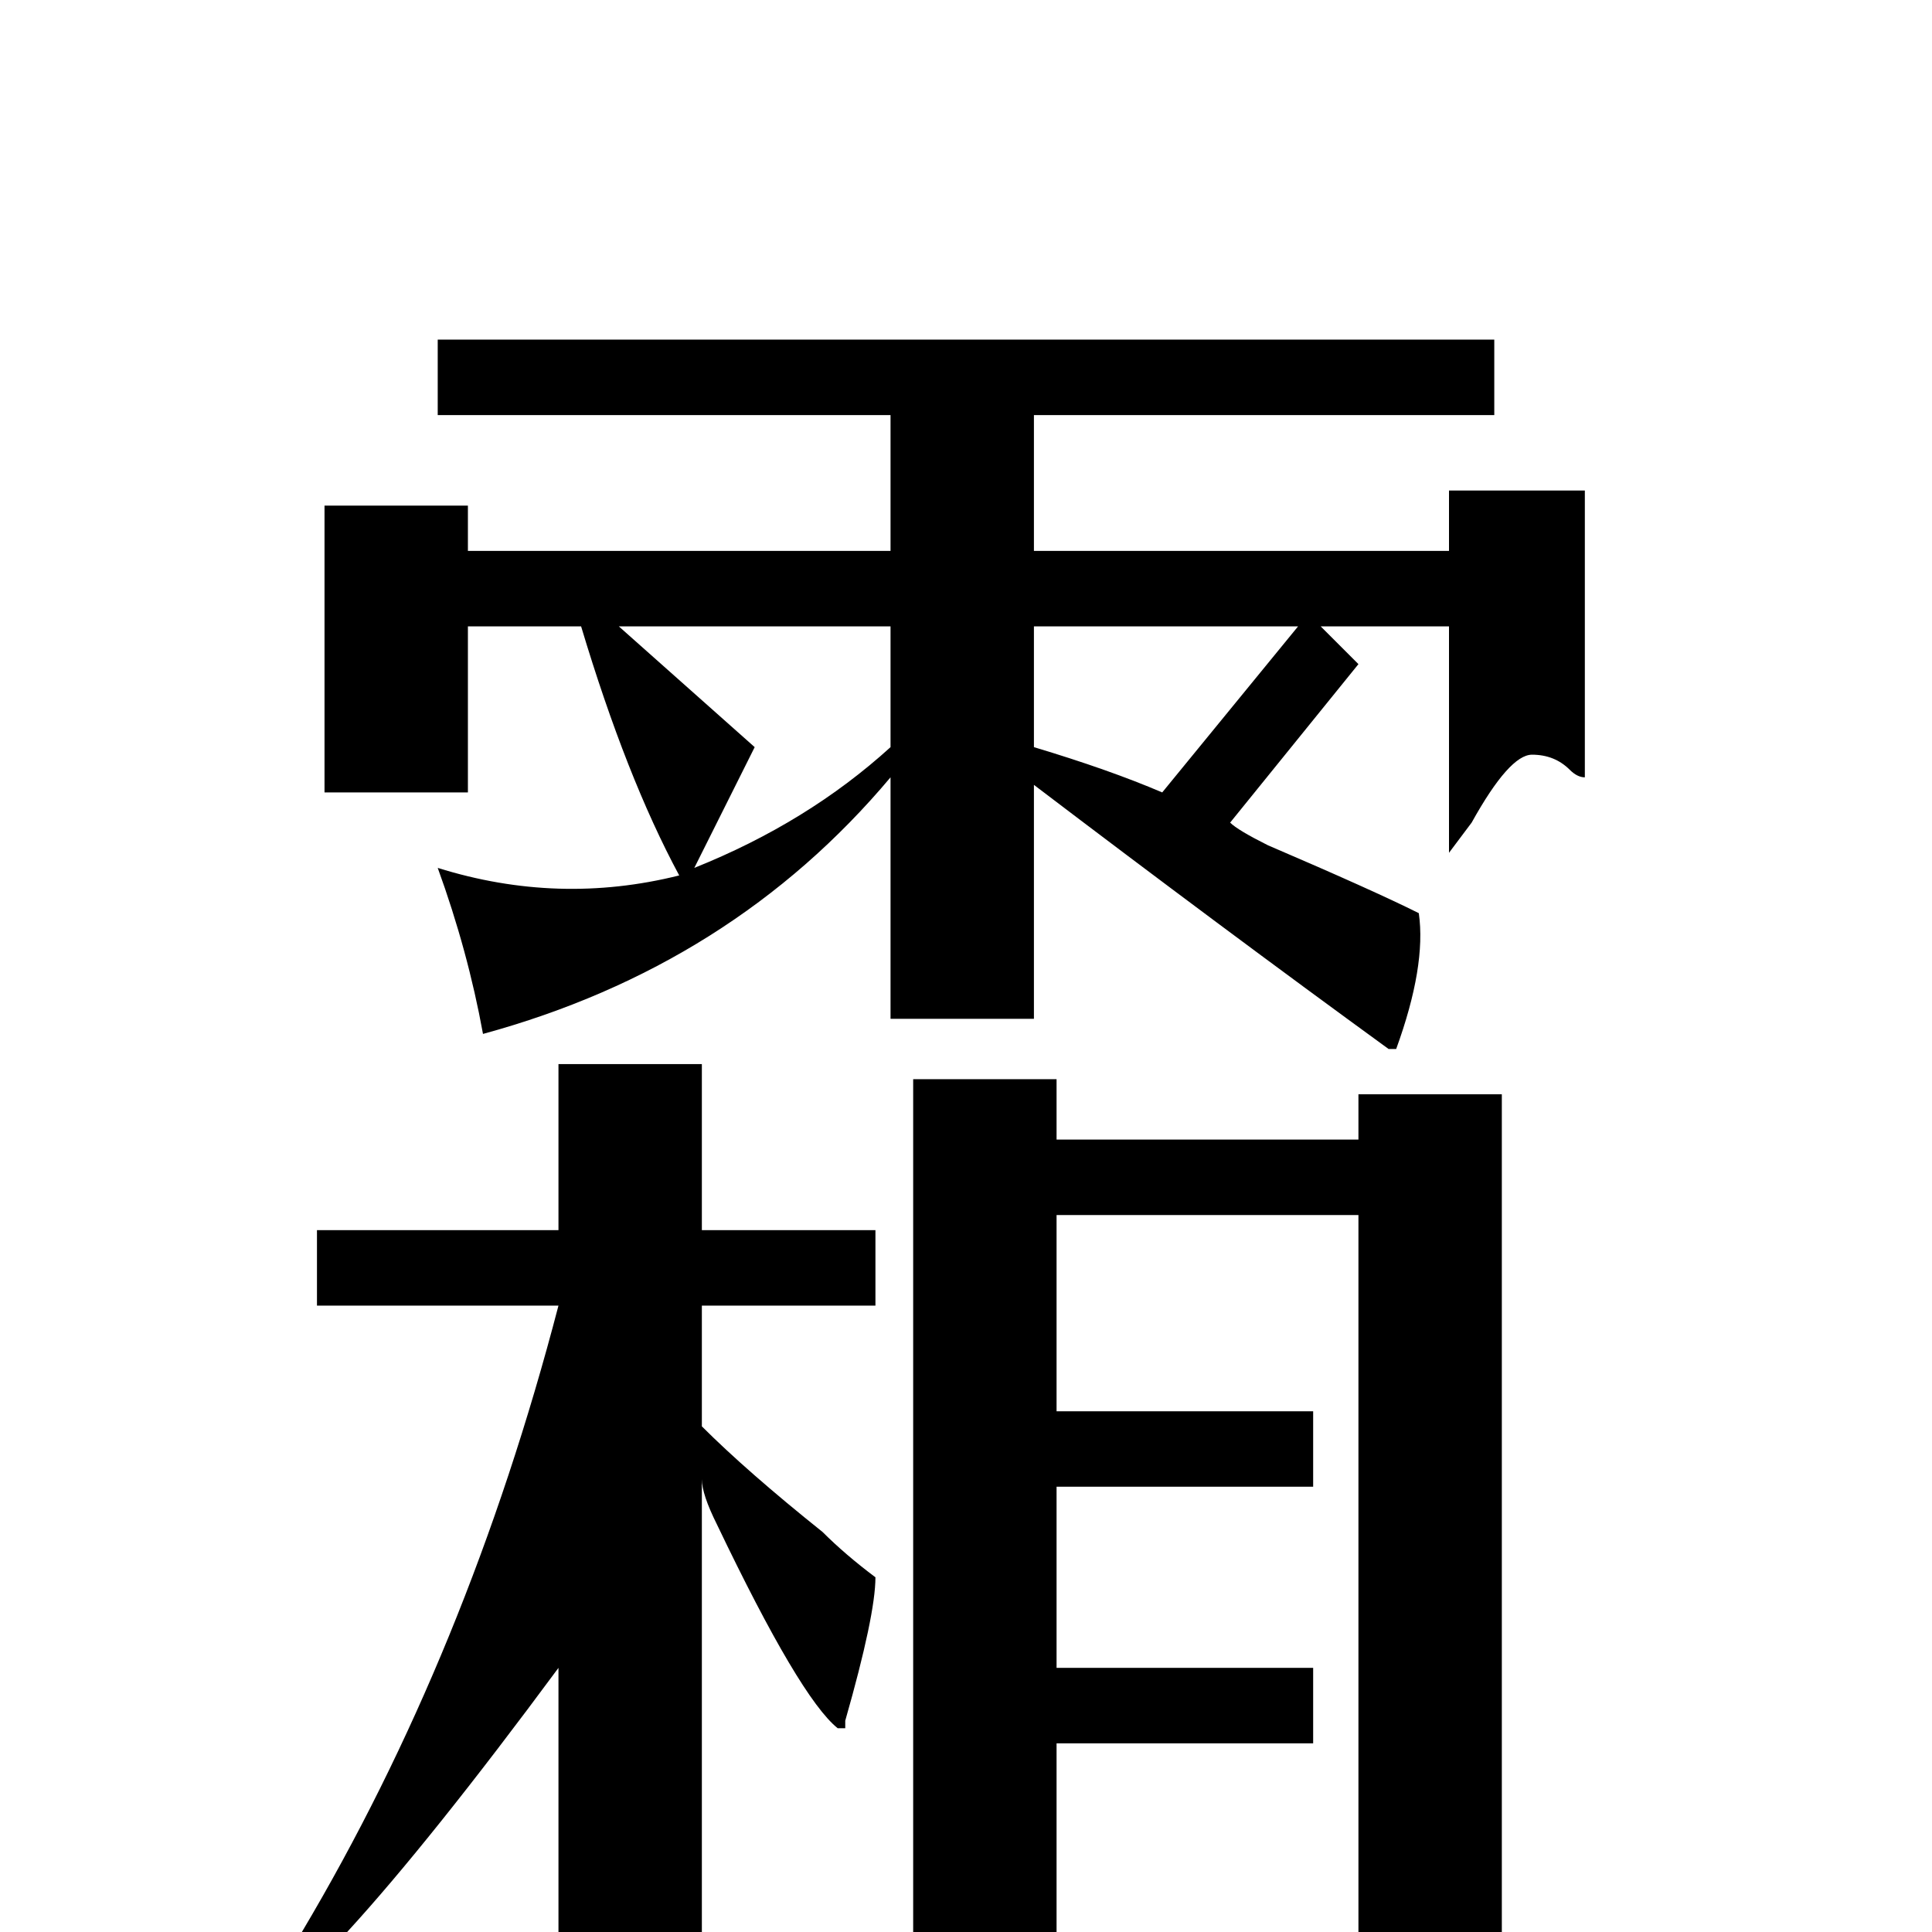
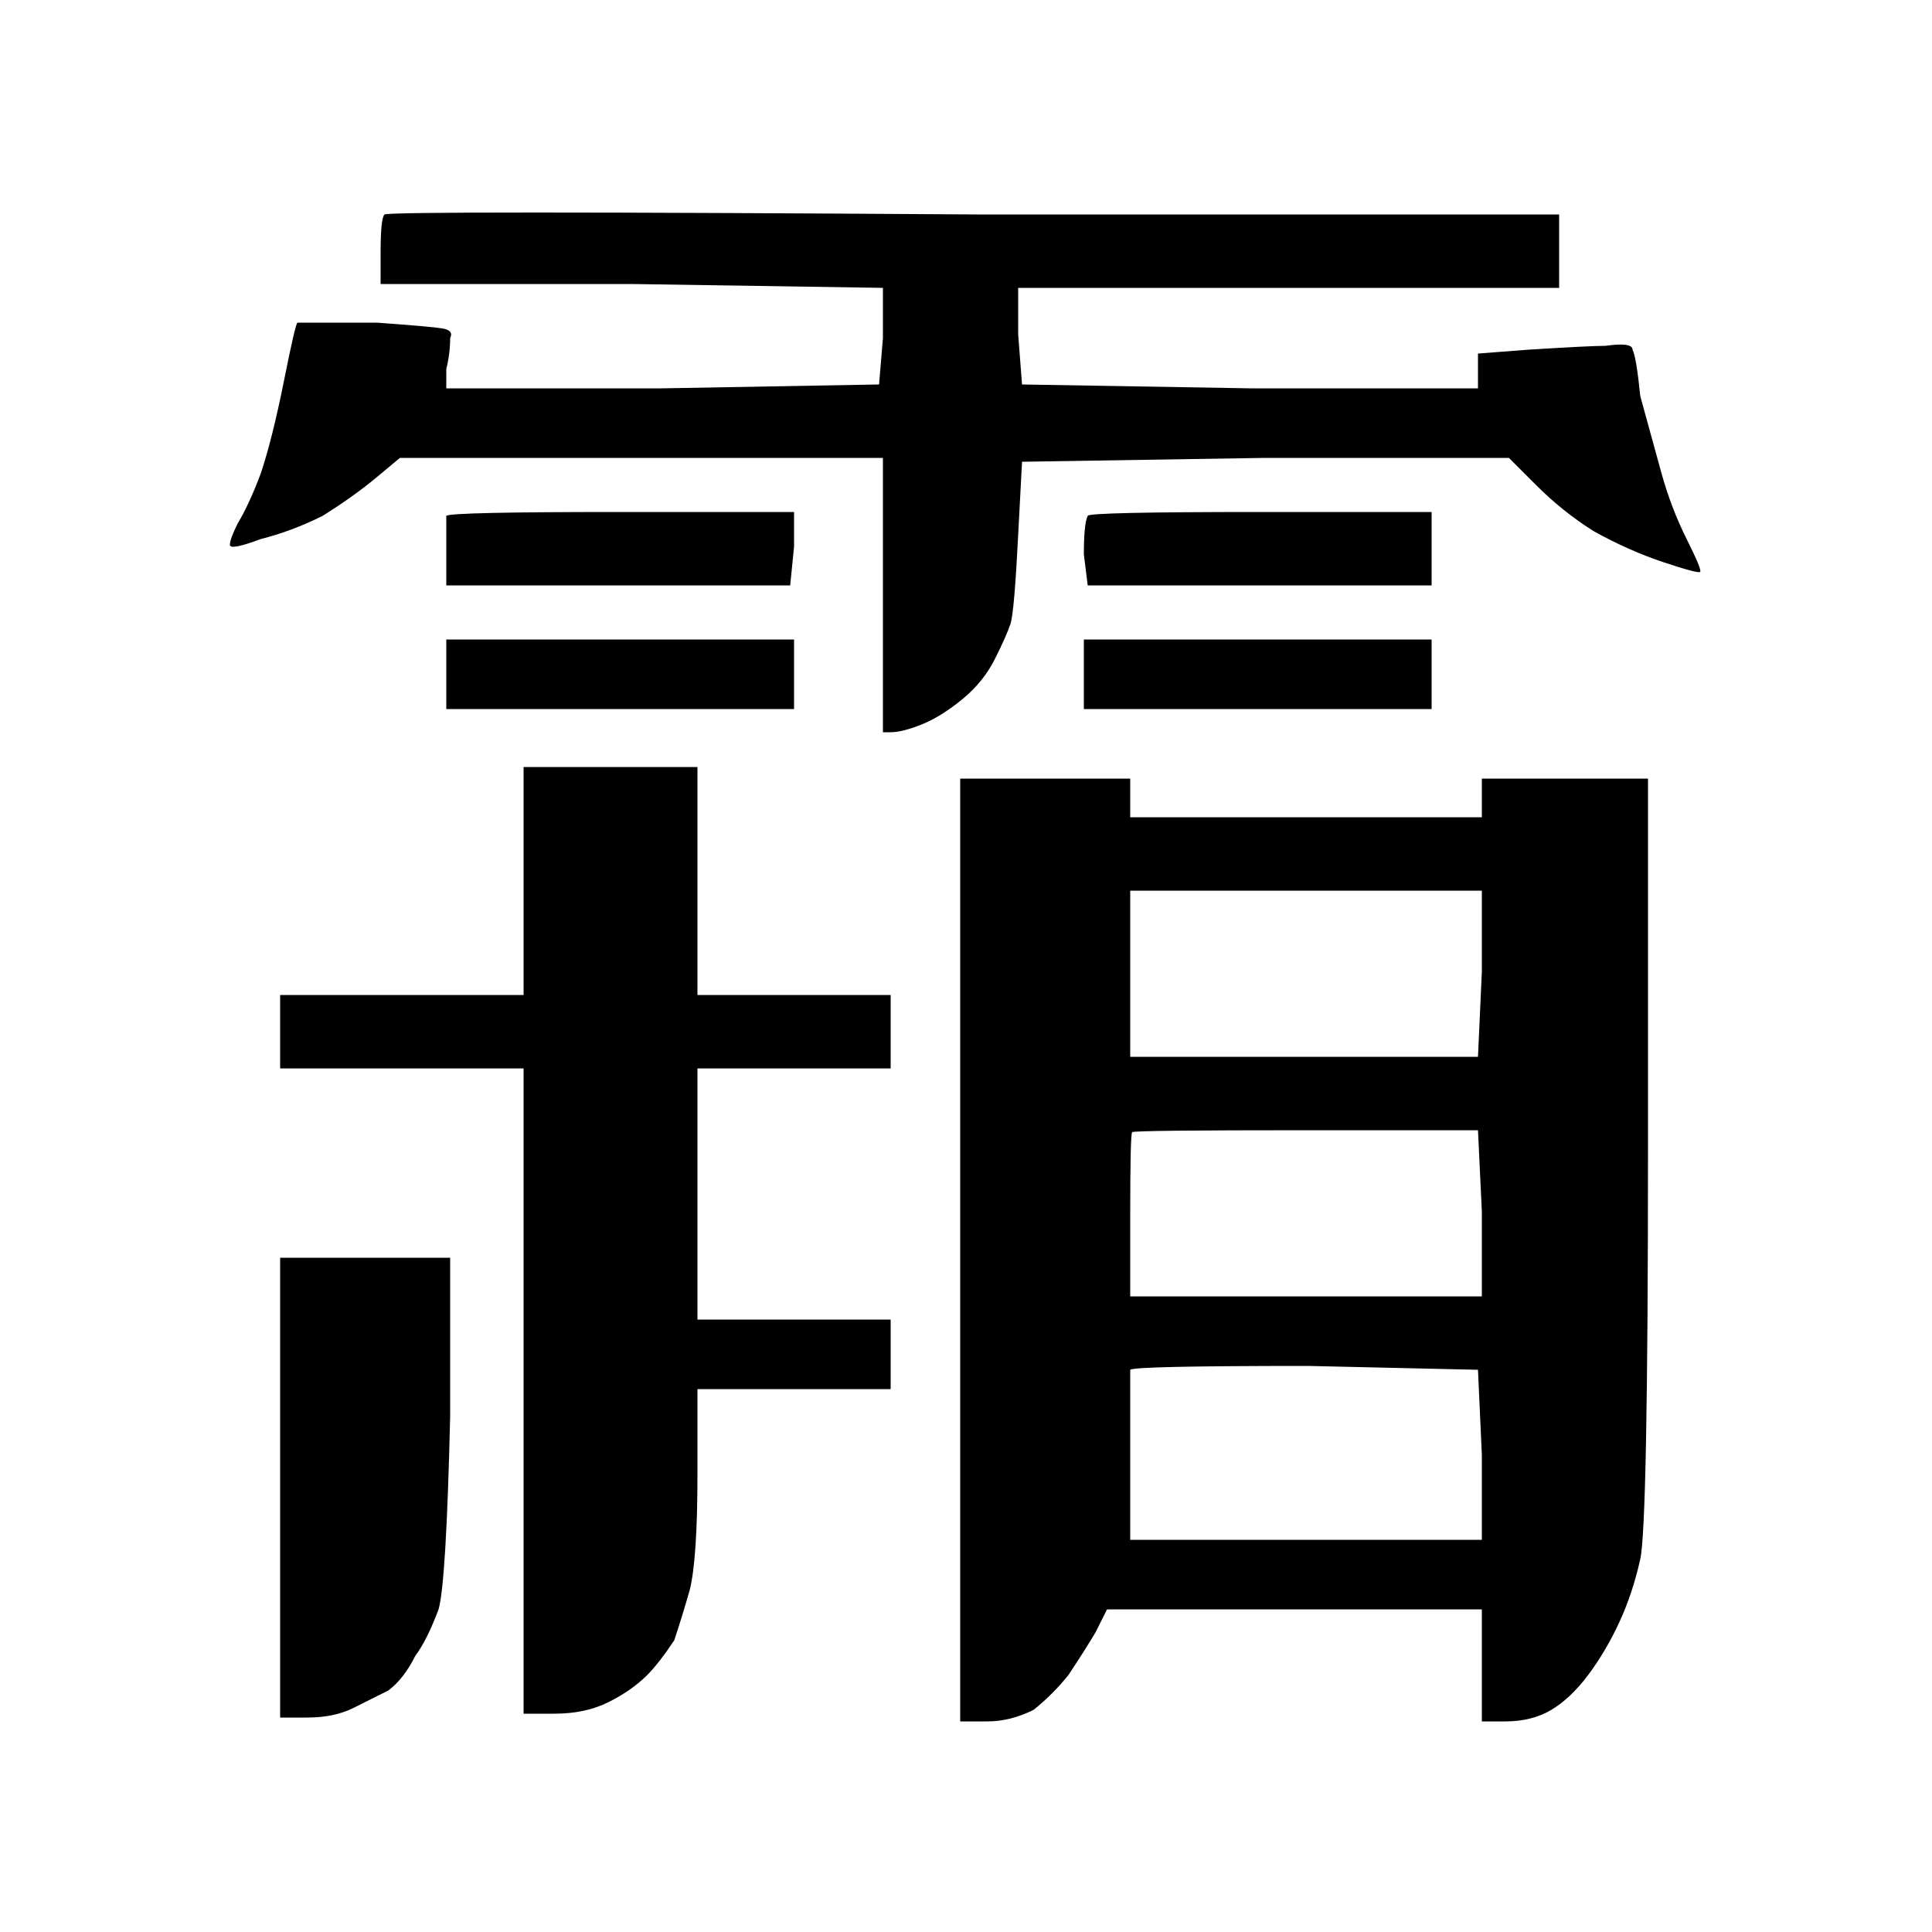
- <svg xmlns="http://www.w3.org/2000/svg" viewBox="0 0 256 256">
-   <path transform="scale(1, -1) translate(0, -256)" d="M118 183V201H58V211H198V201H137V183H192V191H210V153Q209 153 208 154Q206 156 203 156Q200 156 195 147Q192 143 192 143V173H175L180 168L163 147Q164 146 168 144Q182 138 188 135Q189 128 185 117H184Q162 133 137 152V121H118V153Q97 128 64 119Q62 130 58 141Q74 136 90 140Q83 153 77 173H62V151H43V189H62V183ZM118 157V173H82Q91 165 100 157Q96 149 92 141Q107 147 118 157ZM154 151 172 173H137V157Q147 154 154 151ZM42 83V93H74V115H93V93H116V83H93V67Q99 61 109 53Q112 50 116 47Q116 42 112 28Q112 27 112 27H111Q106 31 95 54Q93 58 93 60V-32H74V35Q57 12 46 0H40Q62 37 74 83ZM140 -32H121V113H140V105H180V111H199V-32H180V-12H140ZM140 59V35H174V25H140V-2H180V95H140V69H174V59Z" />
+ <svg xmlns="http://www.w3.org/2000/svg" viewBox="0 0 1e3 1e3">
+   <path transform="translate(-11 861) scale(1 -1)" d="m818 750v-38h-280v-24l2-26 118-2h118v18l26 2q32 2 40 2 14 2 14-2 2-4 4-24 6-22 11-40t13-34 7-17-19 5-36 16q-16 10-30 24l-14 14h-126l-126-2-2-38q-2-40-4-46t-8-18-17-21-21-13-16-4h-4v142h-250l-12-10q-12-10-28-20-16-8-32-12-16-6-16-3t4 11q6 10 12 26 6 18 12 48t7 30 41 0q28-2 34-3t4-5q0-8-2-16v-10h112l112 2 2 24v26l-130 2h-130v16q0 18 2 20 4 2 306 0zm-396-154v-18l-2-20h-178v16q0 16 0 20 2 2 90 2zm330 0v-38h-178l-2 16q0 16 2 20 0 2 90 2zm-380-132v-118h100v-38h-100v-130h100v-36h-100v-44q0-44-4-60-4-14-8-26-8-12-14-18-8-8-20-14t-28-6h-16v334h-126v38h126v118h46zm224-6v-20h182v20h86v-192q0-194-4-212t-11-33-16-27-19-18-24-6h-12v58h-194l-6-12q-6-10-14-22-8-10-18-18-12-6-24-6h-14v488h44zm0-226v-42h182v44l-2 42h-88q-90 0-91-1t-1-43zm0-80t0-44v-44h182v44l-2 44-88 2q-90 0-92-2zm-352 58v-82q-2-86-6-100-6-16-12-24-6-12-14-18-8-4-18-9t-24-5h-14v238h44zm178 284h-180v36h180zm330 0h-180v36h180zm-156-180h180l2 44v42h-182z" />
</svg>
